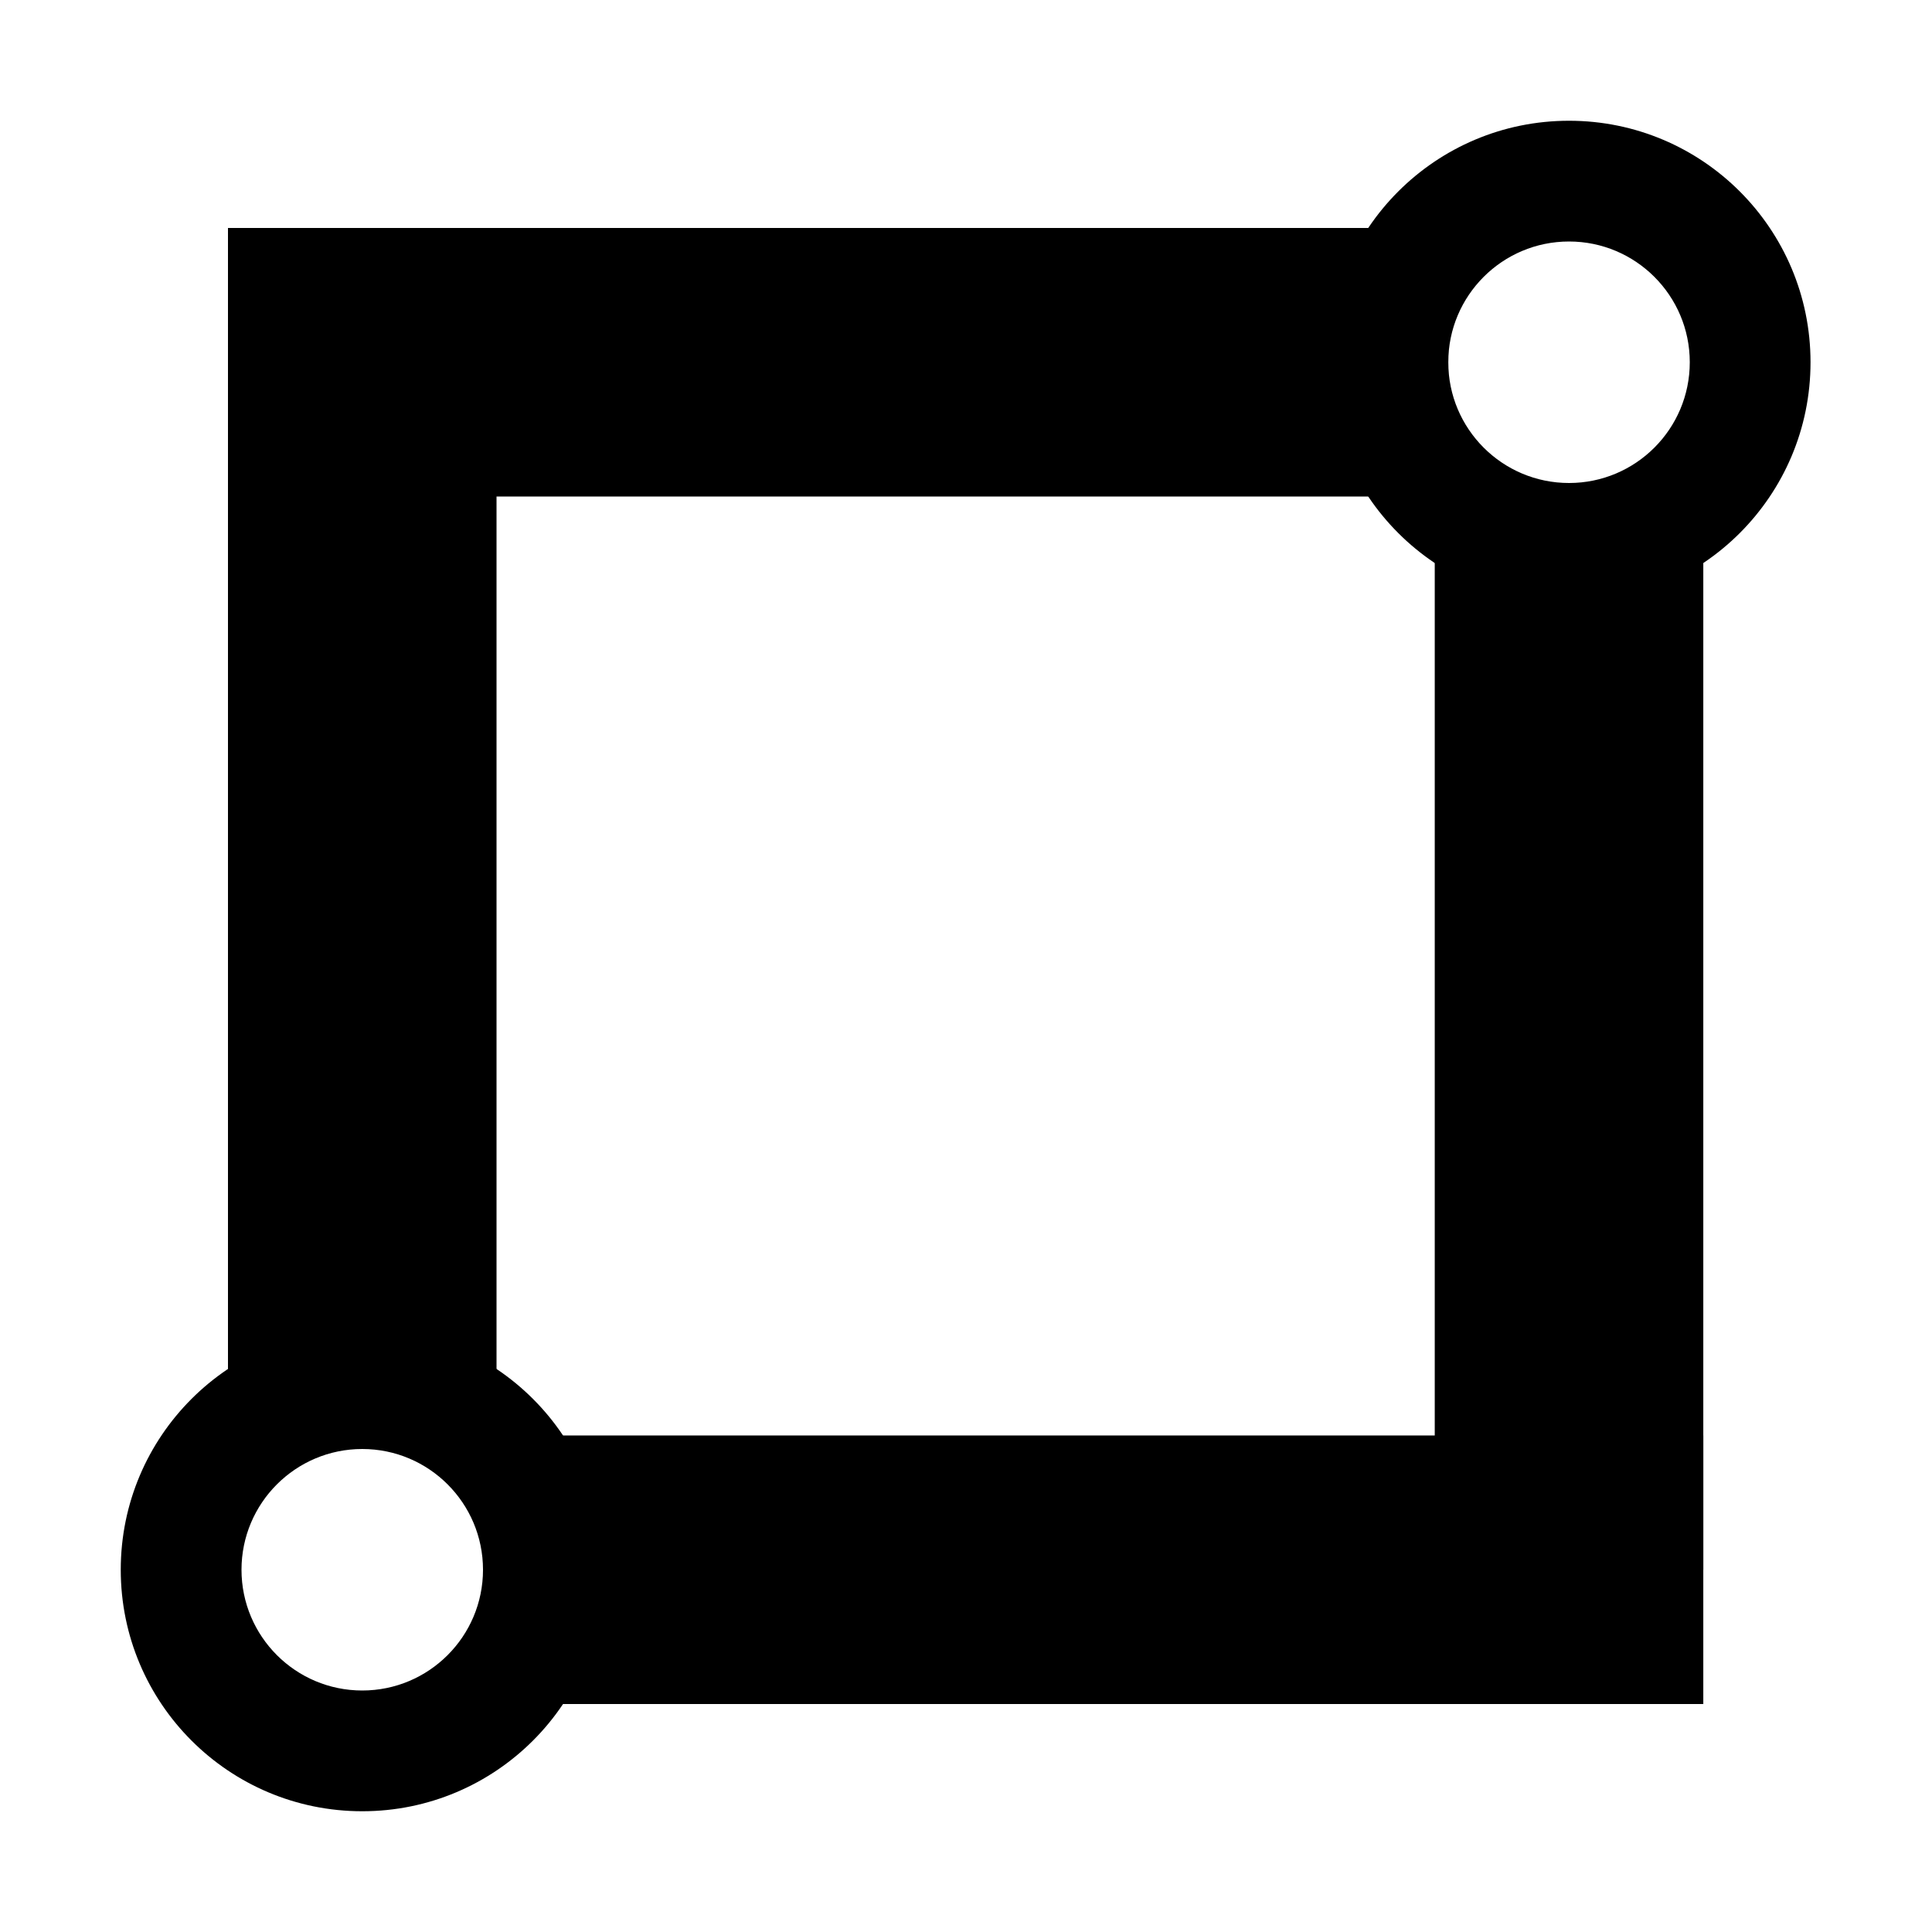
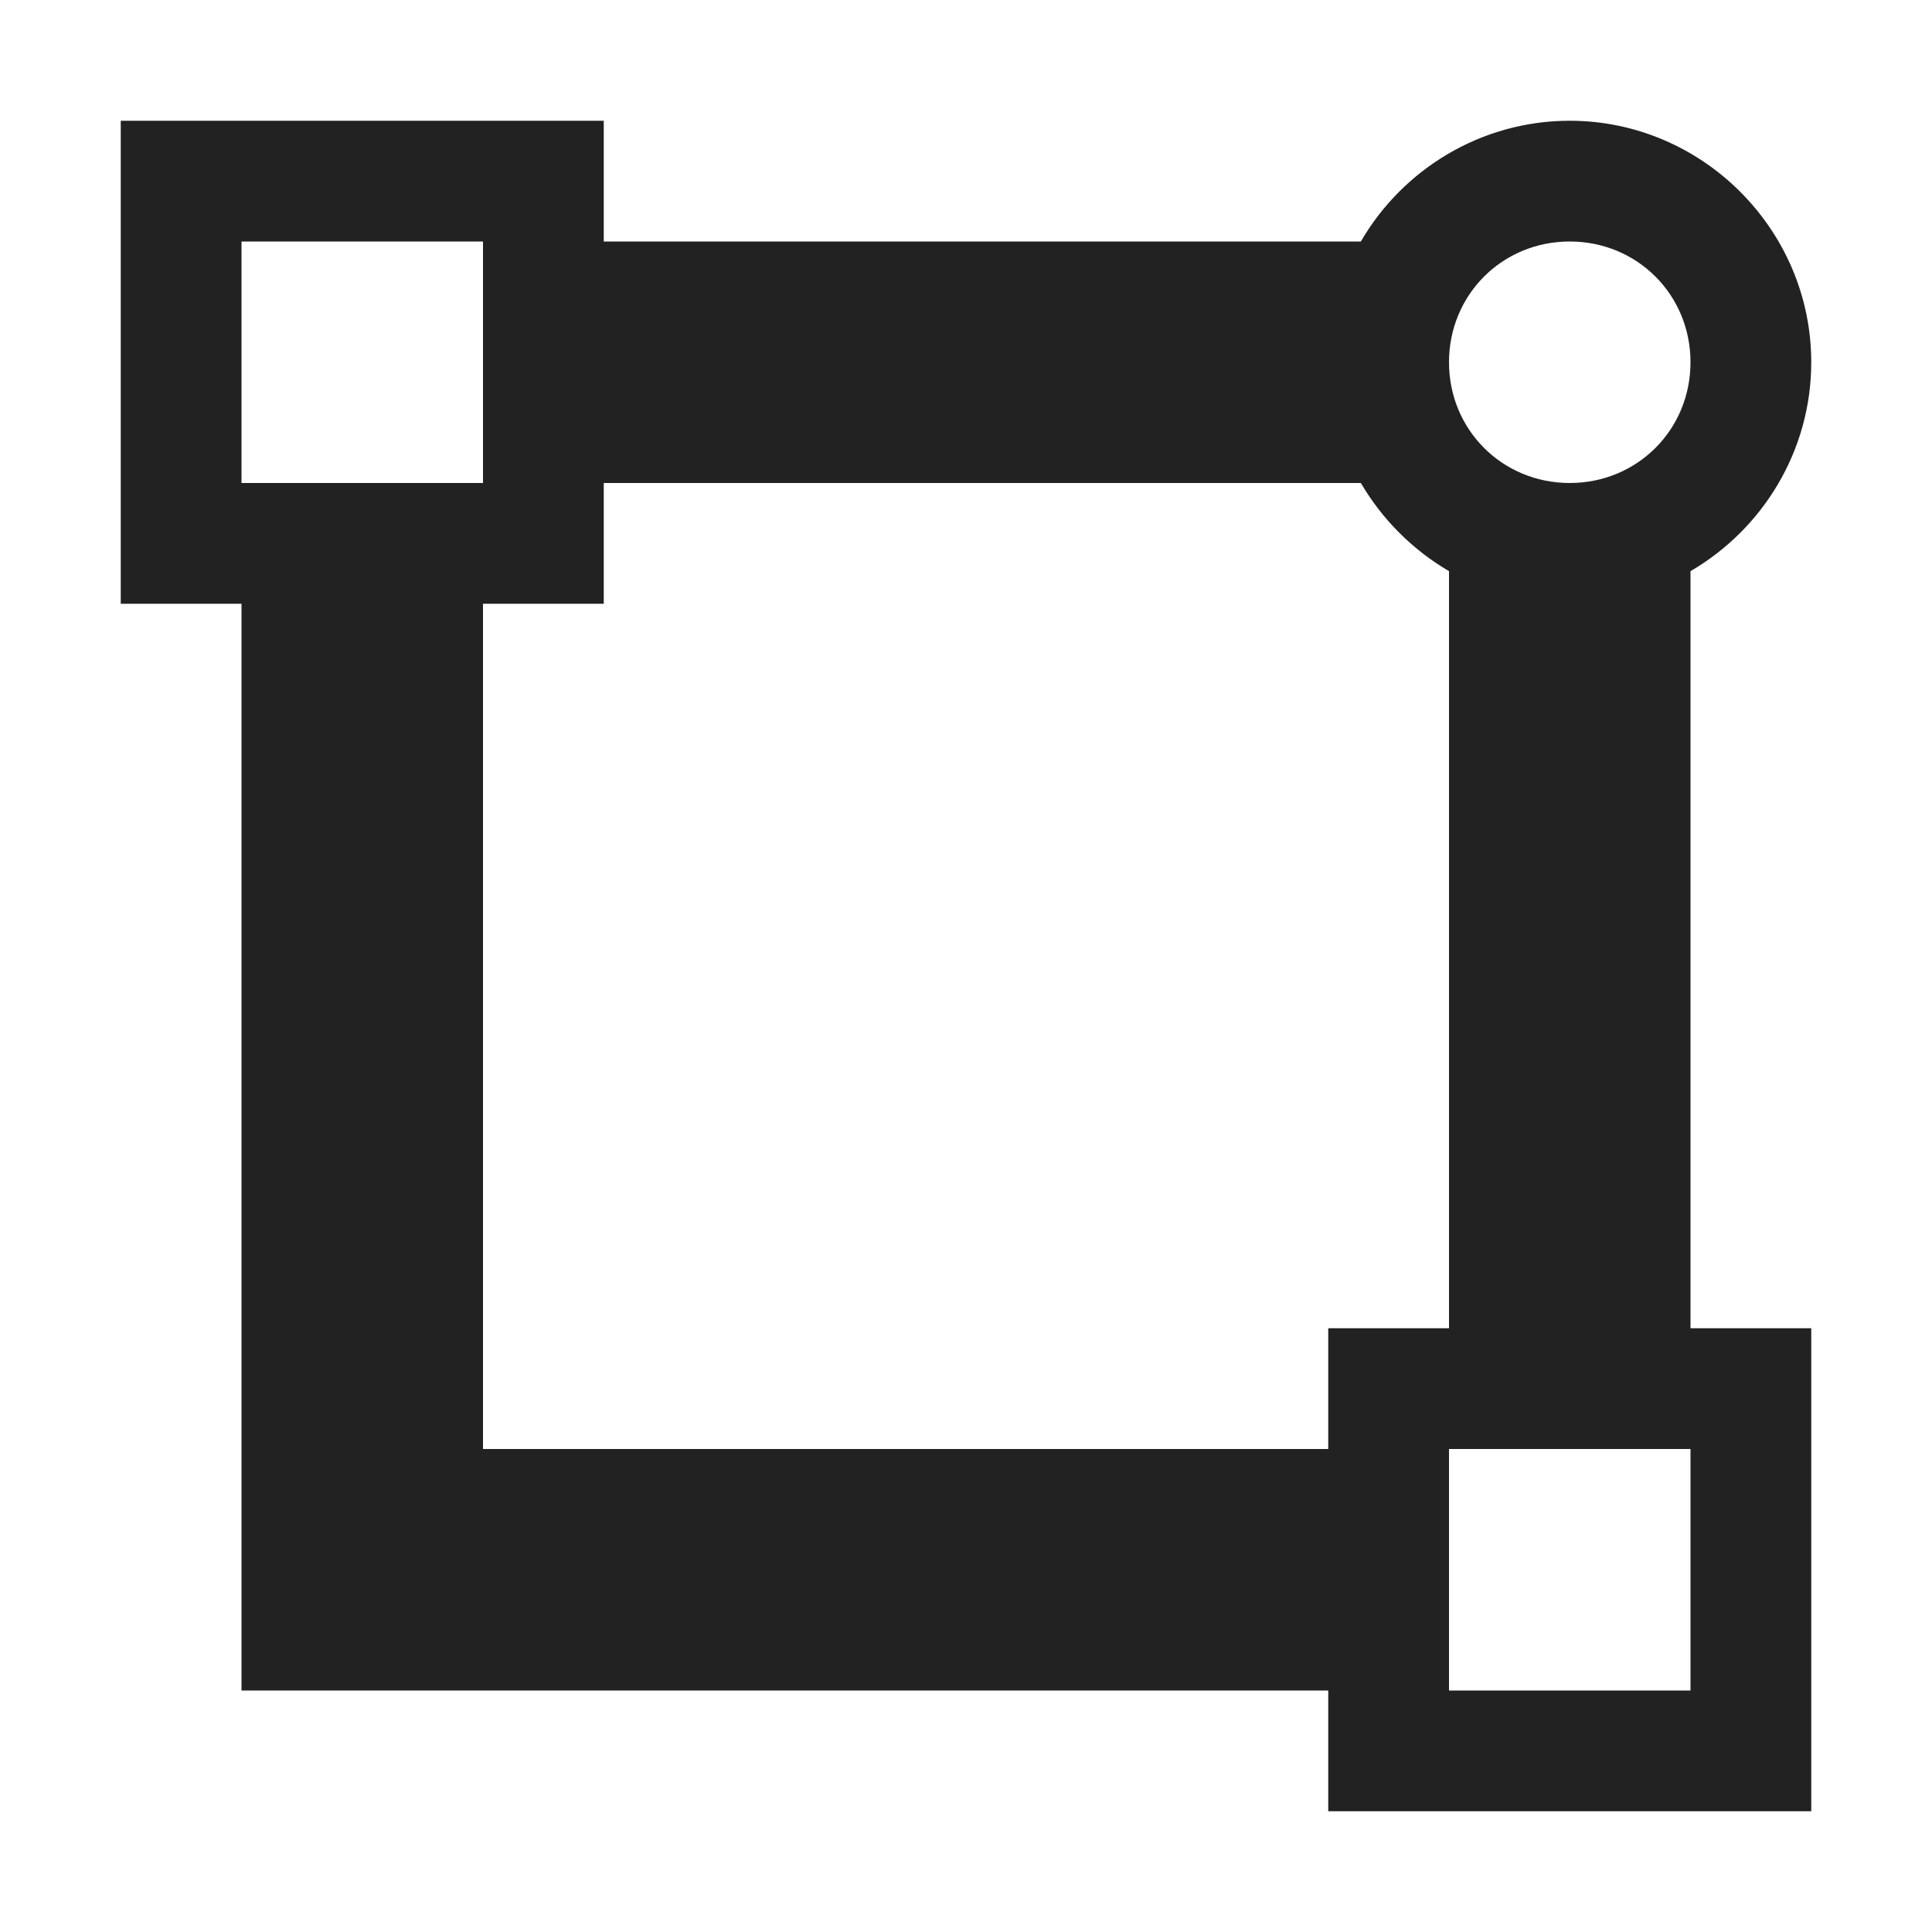
<svg xmlns="http://www.w3.org/2000/svg" height="16px" viewBox="0 0 16 16" width="16px">
-   <path id="ellipse2" style="font-variation-settings:'wght' 785;fill:#000000;fill-opacity:1;stroke:none;stroke-width:1.369;stroke-linejoin:bevel;paint-order:stroke fill markers" d="m 3,11 c -1.105,0 -2,0.895 -2,2 0,1.105 0.895,2 2,2 C 4.105,15 5,14.105 5,13 5,11.895 4.105,11 3,11 Z m 0,1 C 3.552,12 4,12.448 4,13 c 2e-7,0.552 -0.448,1 -1,1 -0.552,0 -1,-0.448 -1,-1 -2e-7,-0.552 0.448,-1 1,-1 z" />
-   <path id="path6" style="font-variation-settings:'wght' 785;fill:#000000;fill-opacity:1;stroke:none;stroke-width:1.369;stroke-linejoin:bevel;paint-order:stroke fill markers" d="m 12.994,5 c 1.105,0 2,-0.895 2,-2 0,-1.105 -0.895,-2 -2,-2 -1.105,0 -2,0.895 -2,2 0,1.105 0.895,2 2,2 z m 0,-1 c -0.552,0 -1,-0.448 -1,-1 0,-0.552 0.448,-1 1,-1 0.552,0 1,0.448 1,1 0,0.552 -0.448,1 -1,1 z" />
-   <path style="font-variation-settings:'wght' 785;fill:none;fill-opacity:1;stroke:#000000;stroke-width:2.224;stroke-linejoin:miter;stroke-dasharray:none;stroke-opacity:1;paint-order:stroke fill markers" d="M 3,3 V 12" id="path1" />
-   <path style="font-variation-settings:'wght' 785;fill:none;fill-opacity:1;stroke:#000000;stroke-width:2.224;stroke-linejoin:miter;stroke-dasharray:none;stroke-opacity:1;paint-order:stroke fill markers" d="M 11.994,3 H 1.888" id="path2" />
-   <path style="font-variation-settings:'wght' 785;fill:none;fill-opacity:1;stroke:#000000;stroke-width:2.224;stroke-linejoin:miter;stroke-dasharray:none;stroke-opacity:1;paint-order:stroke fill markers" d="M 12.994,13 V 4" id="path3" />
-   <path style="font-variation-settings:'wght' 785;fill:none;fill-opacity:1;stroke:#000000;stroke-width:2.224;stroke-linejoin:miter;stroke-dasharray:none;stroke-opacity:1;paint-order:stroke fill markers" d="M 4,13 H 14.106" id="path4" />
+   <path d="m 1 1 v 4 h 1 v 9 h 9 v 1 h 4 v -4 h -1 v -6.27 c 0.598 -0.348 1 -0.996 1 -1.73 c 0 -1.098 -0.902 -2 -2 -2 c -0.734 0 -1.383 0.402 -1.73 1 h -6.27 v -1 z m 1 1 h 2 v 2 h -2 z m 11 0 c 0.559 0 1 0.441 1 1 s -0.441 1 -1 1 s -1 -0.441 -1 -1 s 0.441 -1 1 -1 z m -8 2 h 6.27 c 0.176 0.301 0.43 0.555 0.73 0.73 v 6.27 h -1 v 1 h -7 v -7 h 1 z m 7 8 h 2 v 2 h -2 z m 0 0" fill="#222222" />
</svg>
